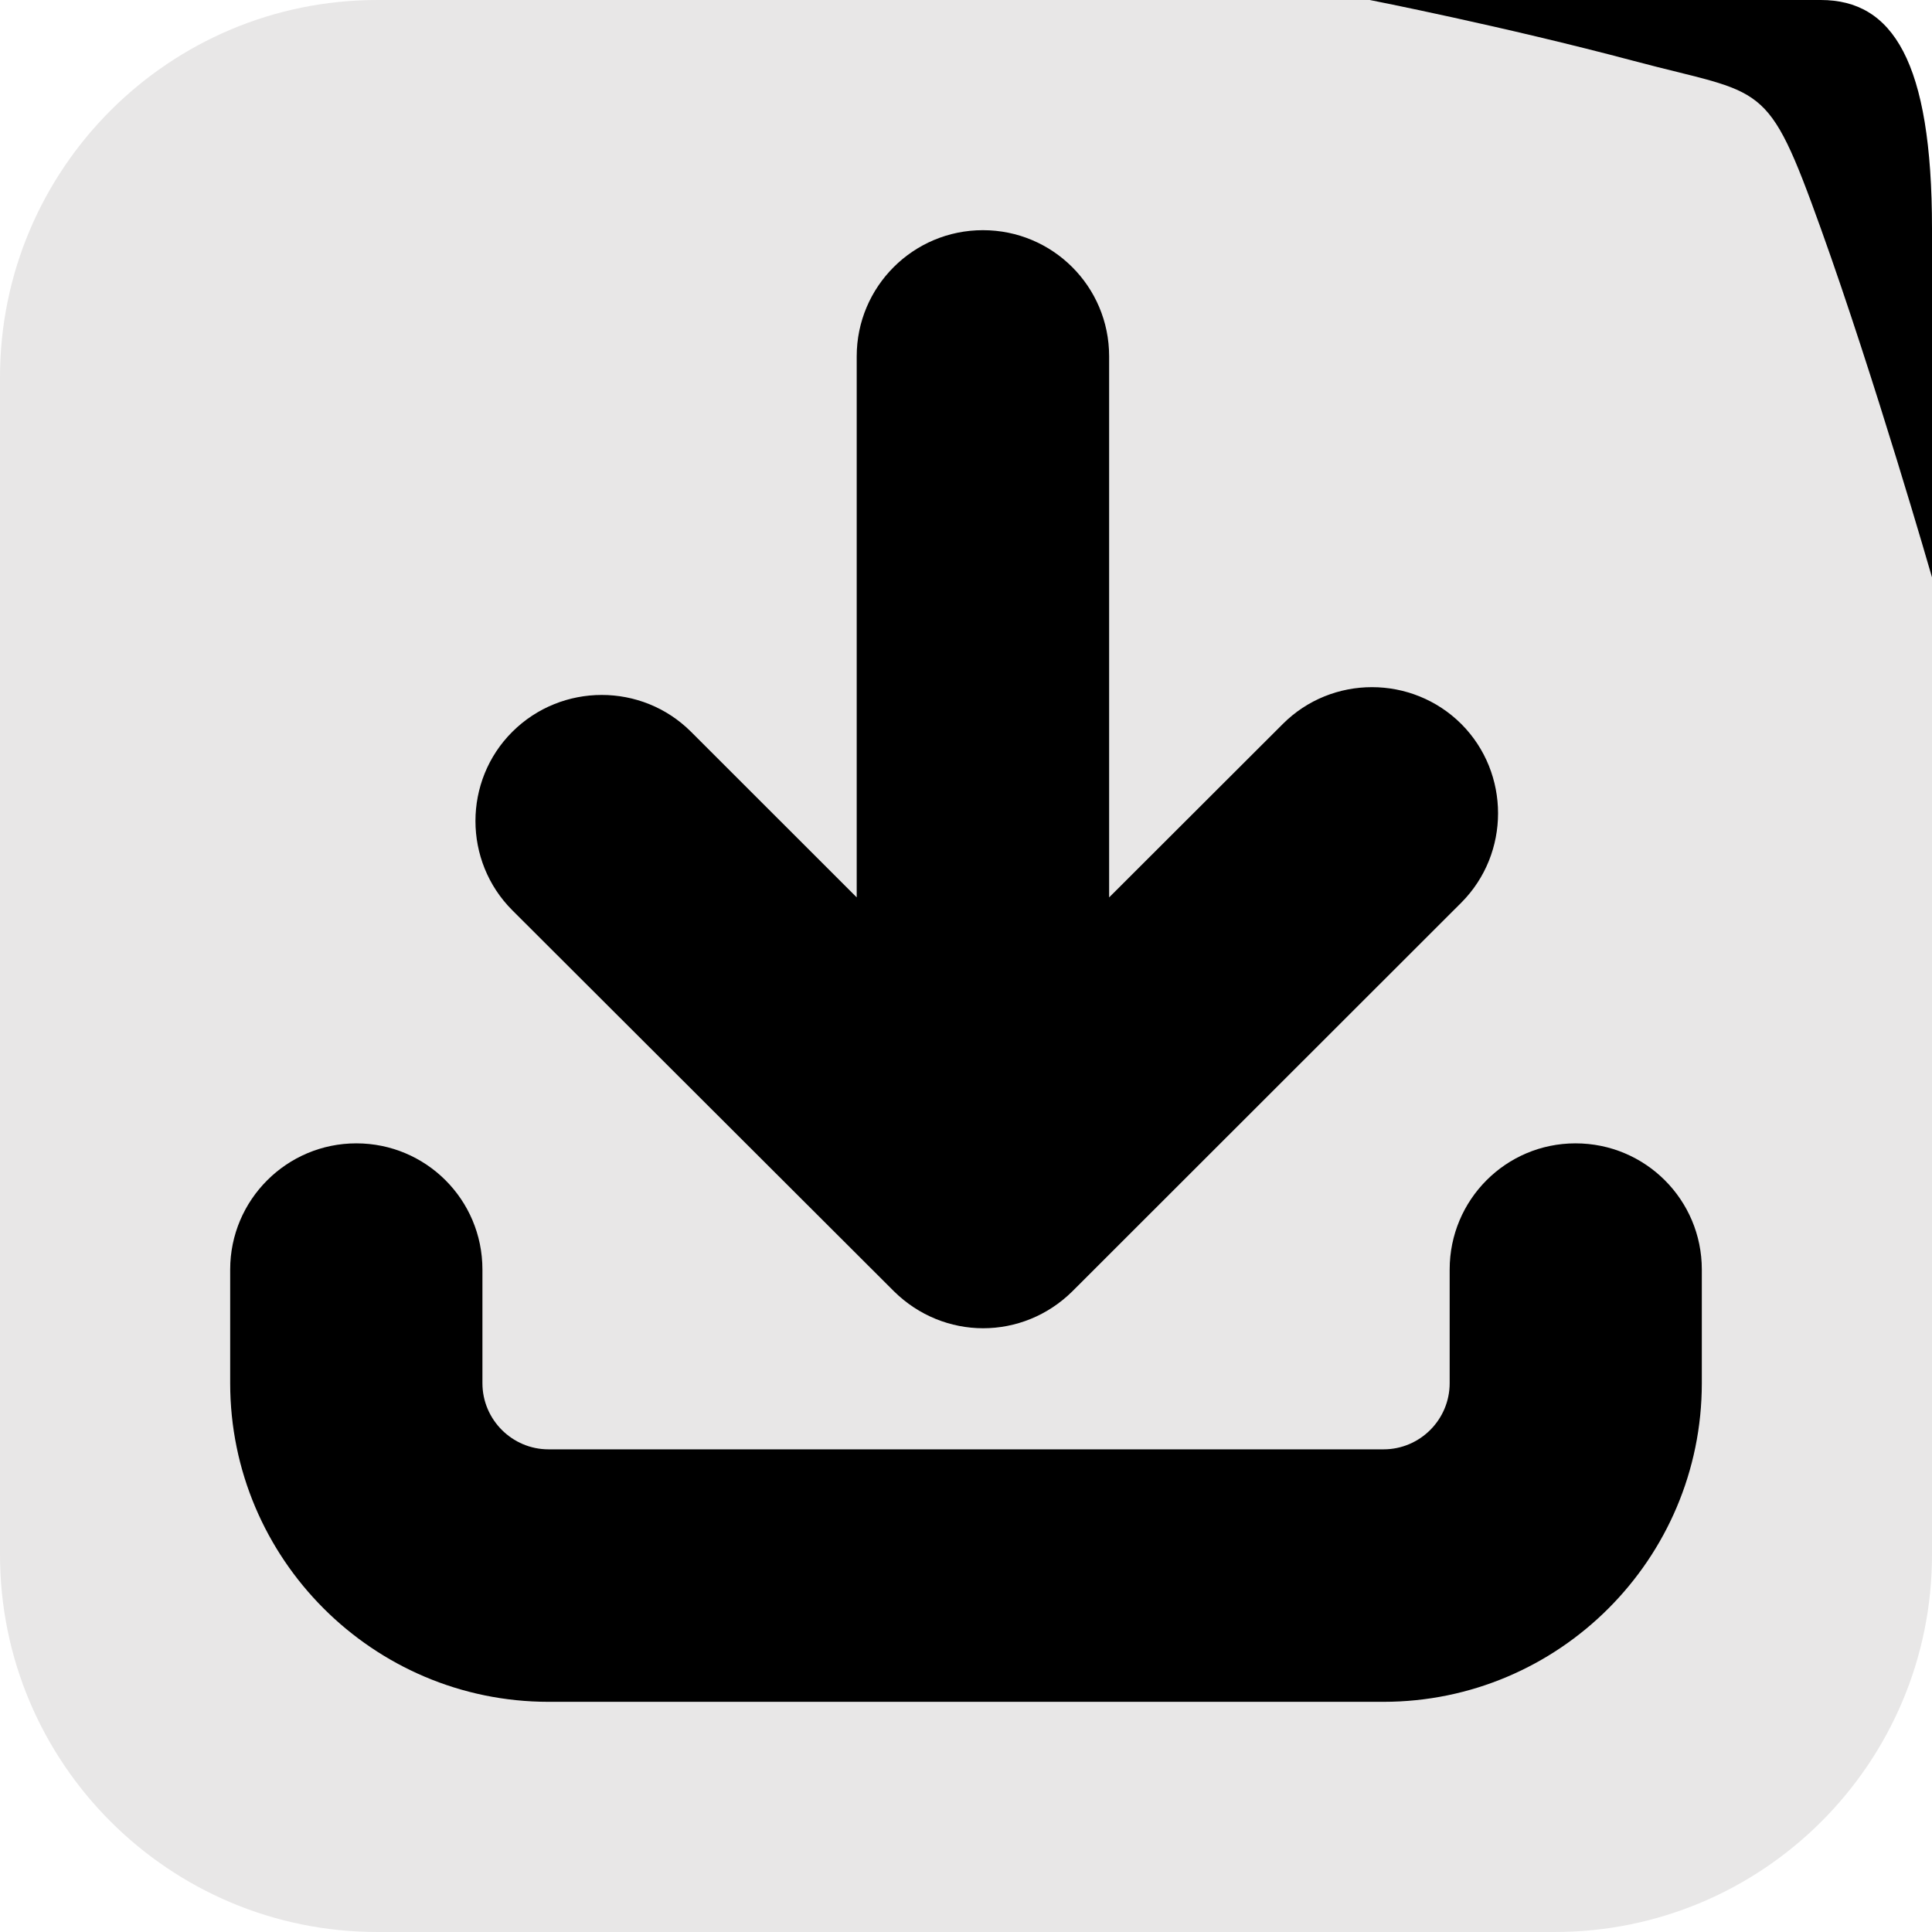
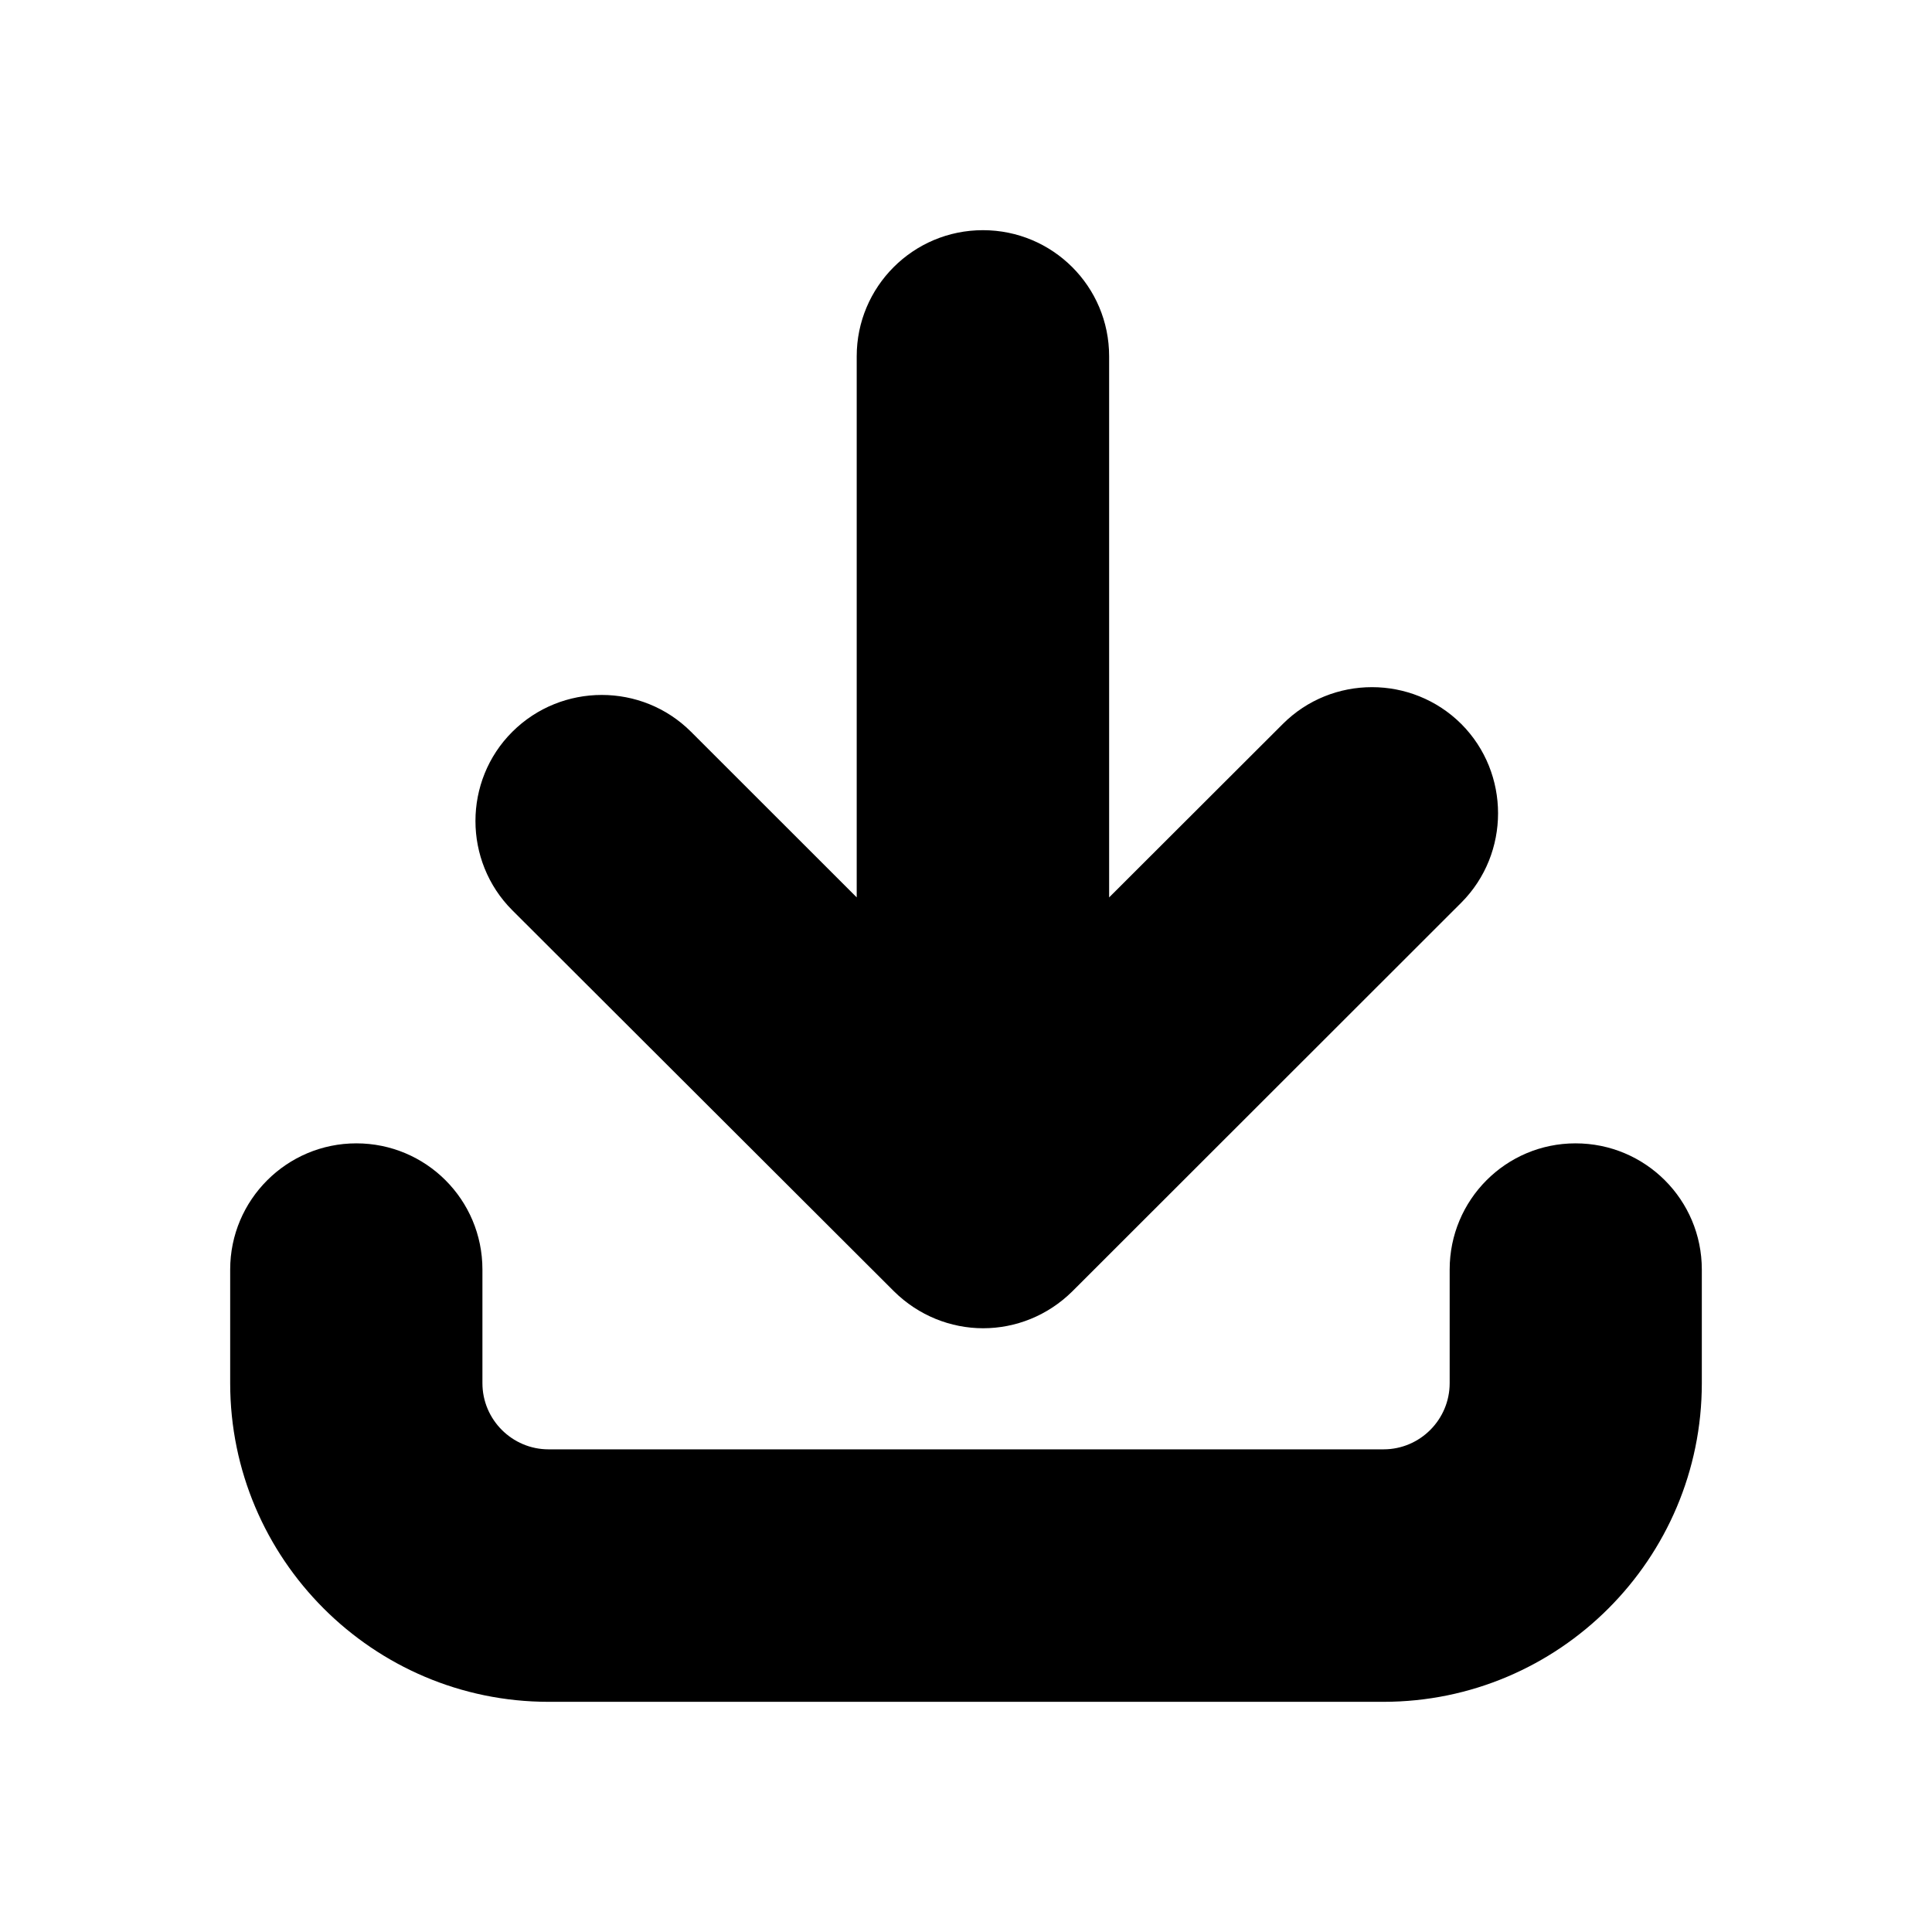
<svg xmlns="http://www.w3.org/2000/svg" width="512px" height="512px" viewBox="0 0 512 512" version="1.1">
  <description>Created with Sketch (http://www.bohemiancoding.com/sketch)</description>
  <defs />
  <g id="Page-1" stroke="none" stroke-width="1" fill="none" fill-rule="evenodd">
-     <rect id="Path" fill="#E8E7E7" x="0" y="0" width="512" height="512" rx="100" />
-     <path d="M482.535,0 C501.525,3.00906574e-06 512,16.183 512,60.553 L512,153 C512,153 496.893,100.51 482.535,60.553 C468.176,20.596 467.754,25.404 433.118,16.183 C398.481,6.962 363,0 363,0 L482.535,0 Z" id="Path" fill="#000000" />
-     <path d="M236.897,342.195 C243.437,348.671 251.991,352 260.545,352 C269.111,352 277.641,348.695 284.194,342.207 L387.281,239.19 C400.24,226.165 400.24,204.896 387.281,191.884 C374.2,178.846 352.967,178.846 339.947,191.871 L293.931,237.824 L293.931,94.428 C293.931,75.879 278.934,61 260.484,61 C241.985,61 227.037,75.988 227.037,94.428 L227.037,237.812 L183.132,193.932 C170.1,180.907 148.843,180.92 135.774,193.932 C122.742,206.921 122.742,228.214 135.774,241.239 L236.897,342.195 L236.897,342.195 Z M417.533,303 C399.057,303 384.176,317.987 384.176,336.436 L384.176,366.556 C384.176,376.226 376.303,384.091 366.65,384.091 L145.374,384.091 C135.722,384.091 127.848,376.213 127.848,366.556 L127.848,336.436 C127.848,317.901 112.87,303 94.43,303 C75.991,303 61,317.987 61,336.436 L61,366.556 C61,413.076 98.842,451 145.374,451 L366.626,451 C413.146,451 451,413.149 451,366.556 L451,336.436 C451,317.962 436.046,303 417.533,303 L417.533,303 Z" id="Shape" fill="#000000" />
+     <rect id="back" x="0" y="0" width="512" height="512" rx="100" />
+     <path d="M482.535,0 C501.525,3.00906574e-06 512,16.183 512,60.553 L512,153 C512,153 496.893,100.51 482.535,60.553 C468.176,20.596 467.754,25.404 433.118,16.183 C398.481,6.962 363,0 363,0 L482.535,0 Z" id="corner" />
+     <path d="M236.897,342.195 C243.437,348.671 251.991,352 260.545,352 C269.111,352 277.641,348.695 284.194,342.207 L387.281,239.19 C400.24,226.165 400.24,204.896 387.281,191.884 C374.2,178.846 352.967,178.846 339.947,191.871 L293.931,237.824 L293.931,94.428 C293.931,75.879 278.934,61 260.484,61 C241.985,61 227.037,75.988 227.037,94.428 L227.037,237.812 L183.132,193.932 C170.1,180.907 148.843,180.92 135.774,193.932 C122.742,206.921 122.742,228.214 135.774,241.239 L236.897,342.195 L236.897,342.195 Z M417.533,303 C399.057,303 384.176,317.987 384.176,336.436 L384.176,366.556 C384.176,376.226 376.303,384.091 366.65,384.091 L145.374,384.091 C135.722,384.091 127.848,376.213 127.848,366.556 L127.848,336.436 C127.848,317.901 112.87,303 94.43,303 C75.991,303 61,317.987 61,336.436 L61,366.556 C61,413.076 98.842,451 145.374,451 L366.626,451 C413.146,451 451,413.149 451,366.556 L451,336.436 C451,317.962 436.046,303 417.533,303 L417.533,303 Z" id="download" fill="#000000" />
  </g>
</svg>
